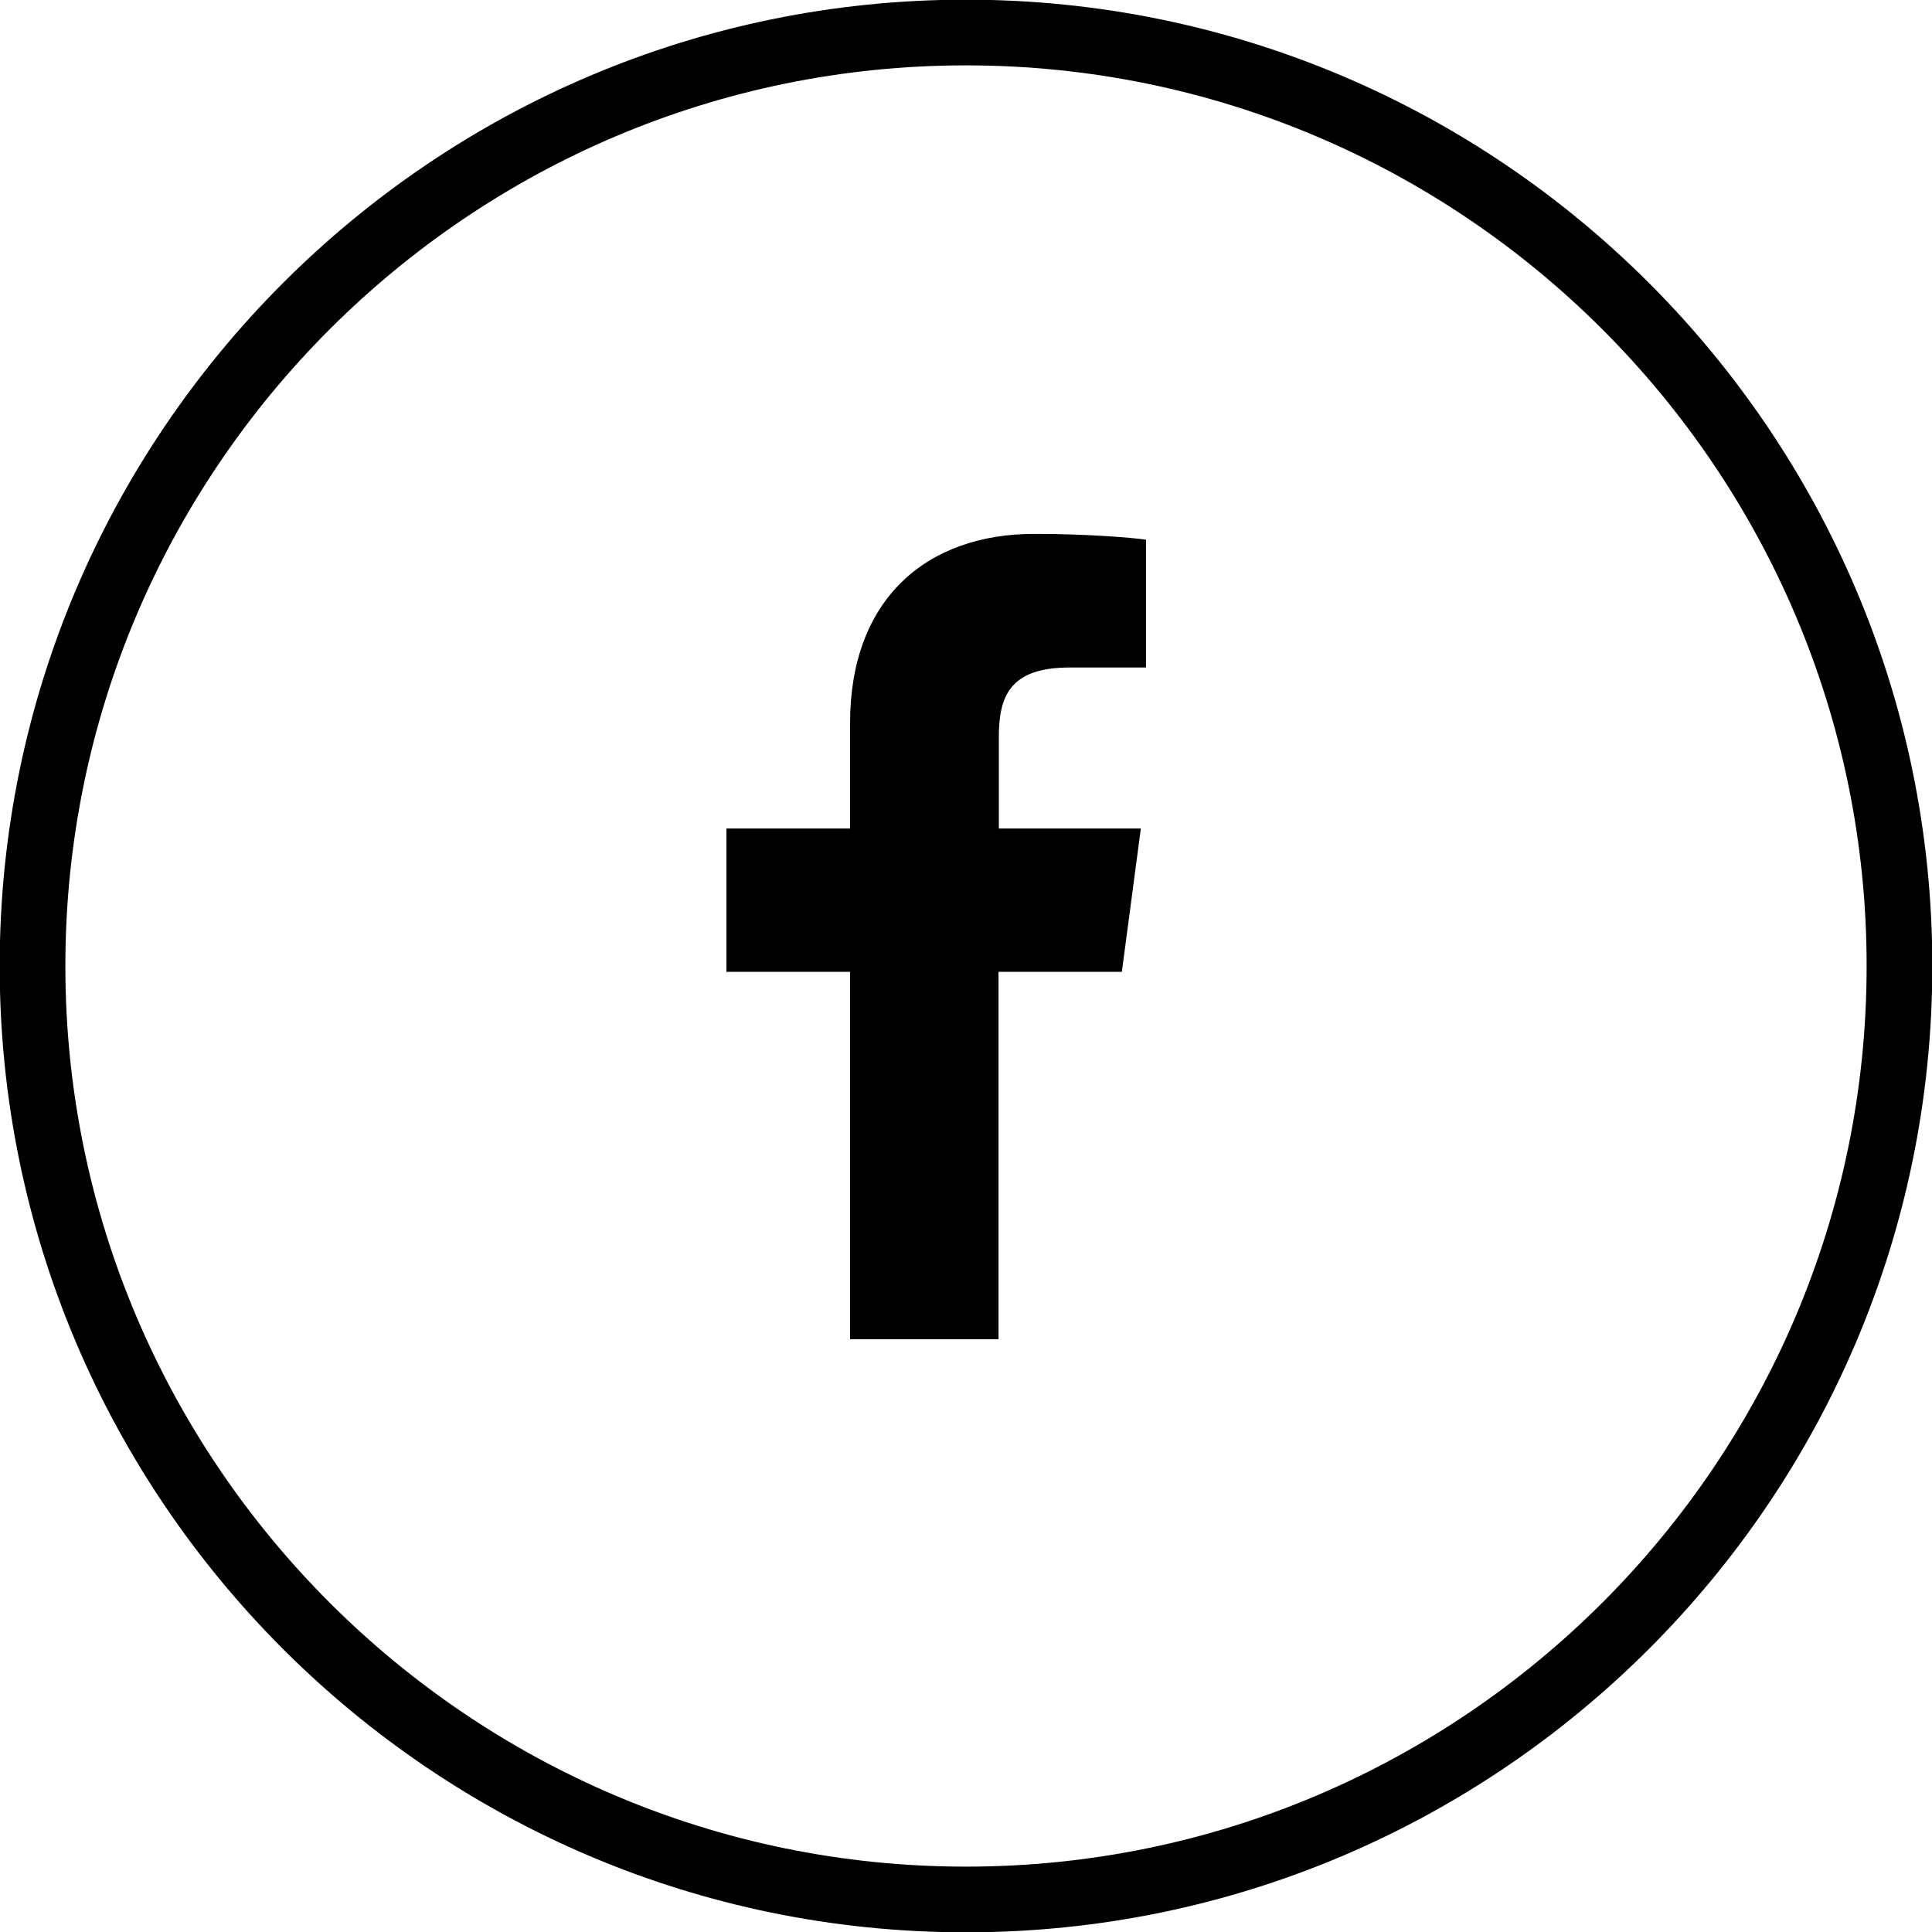
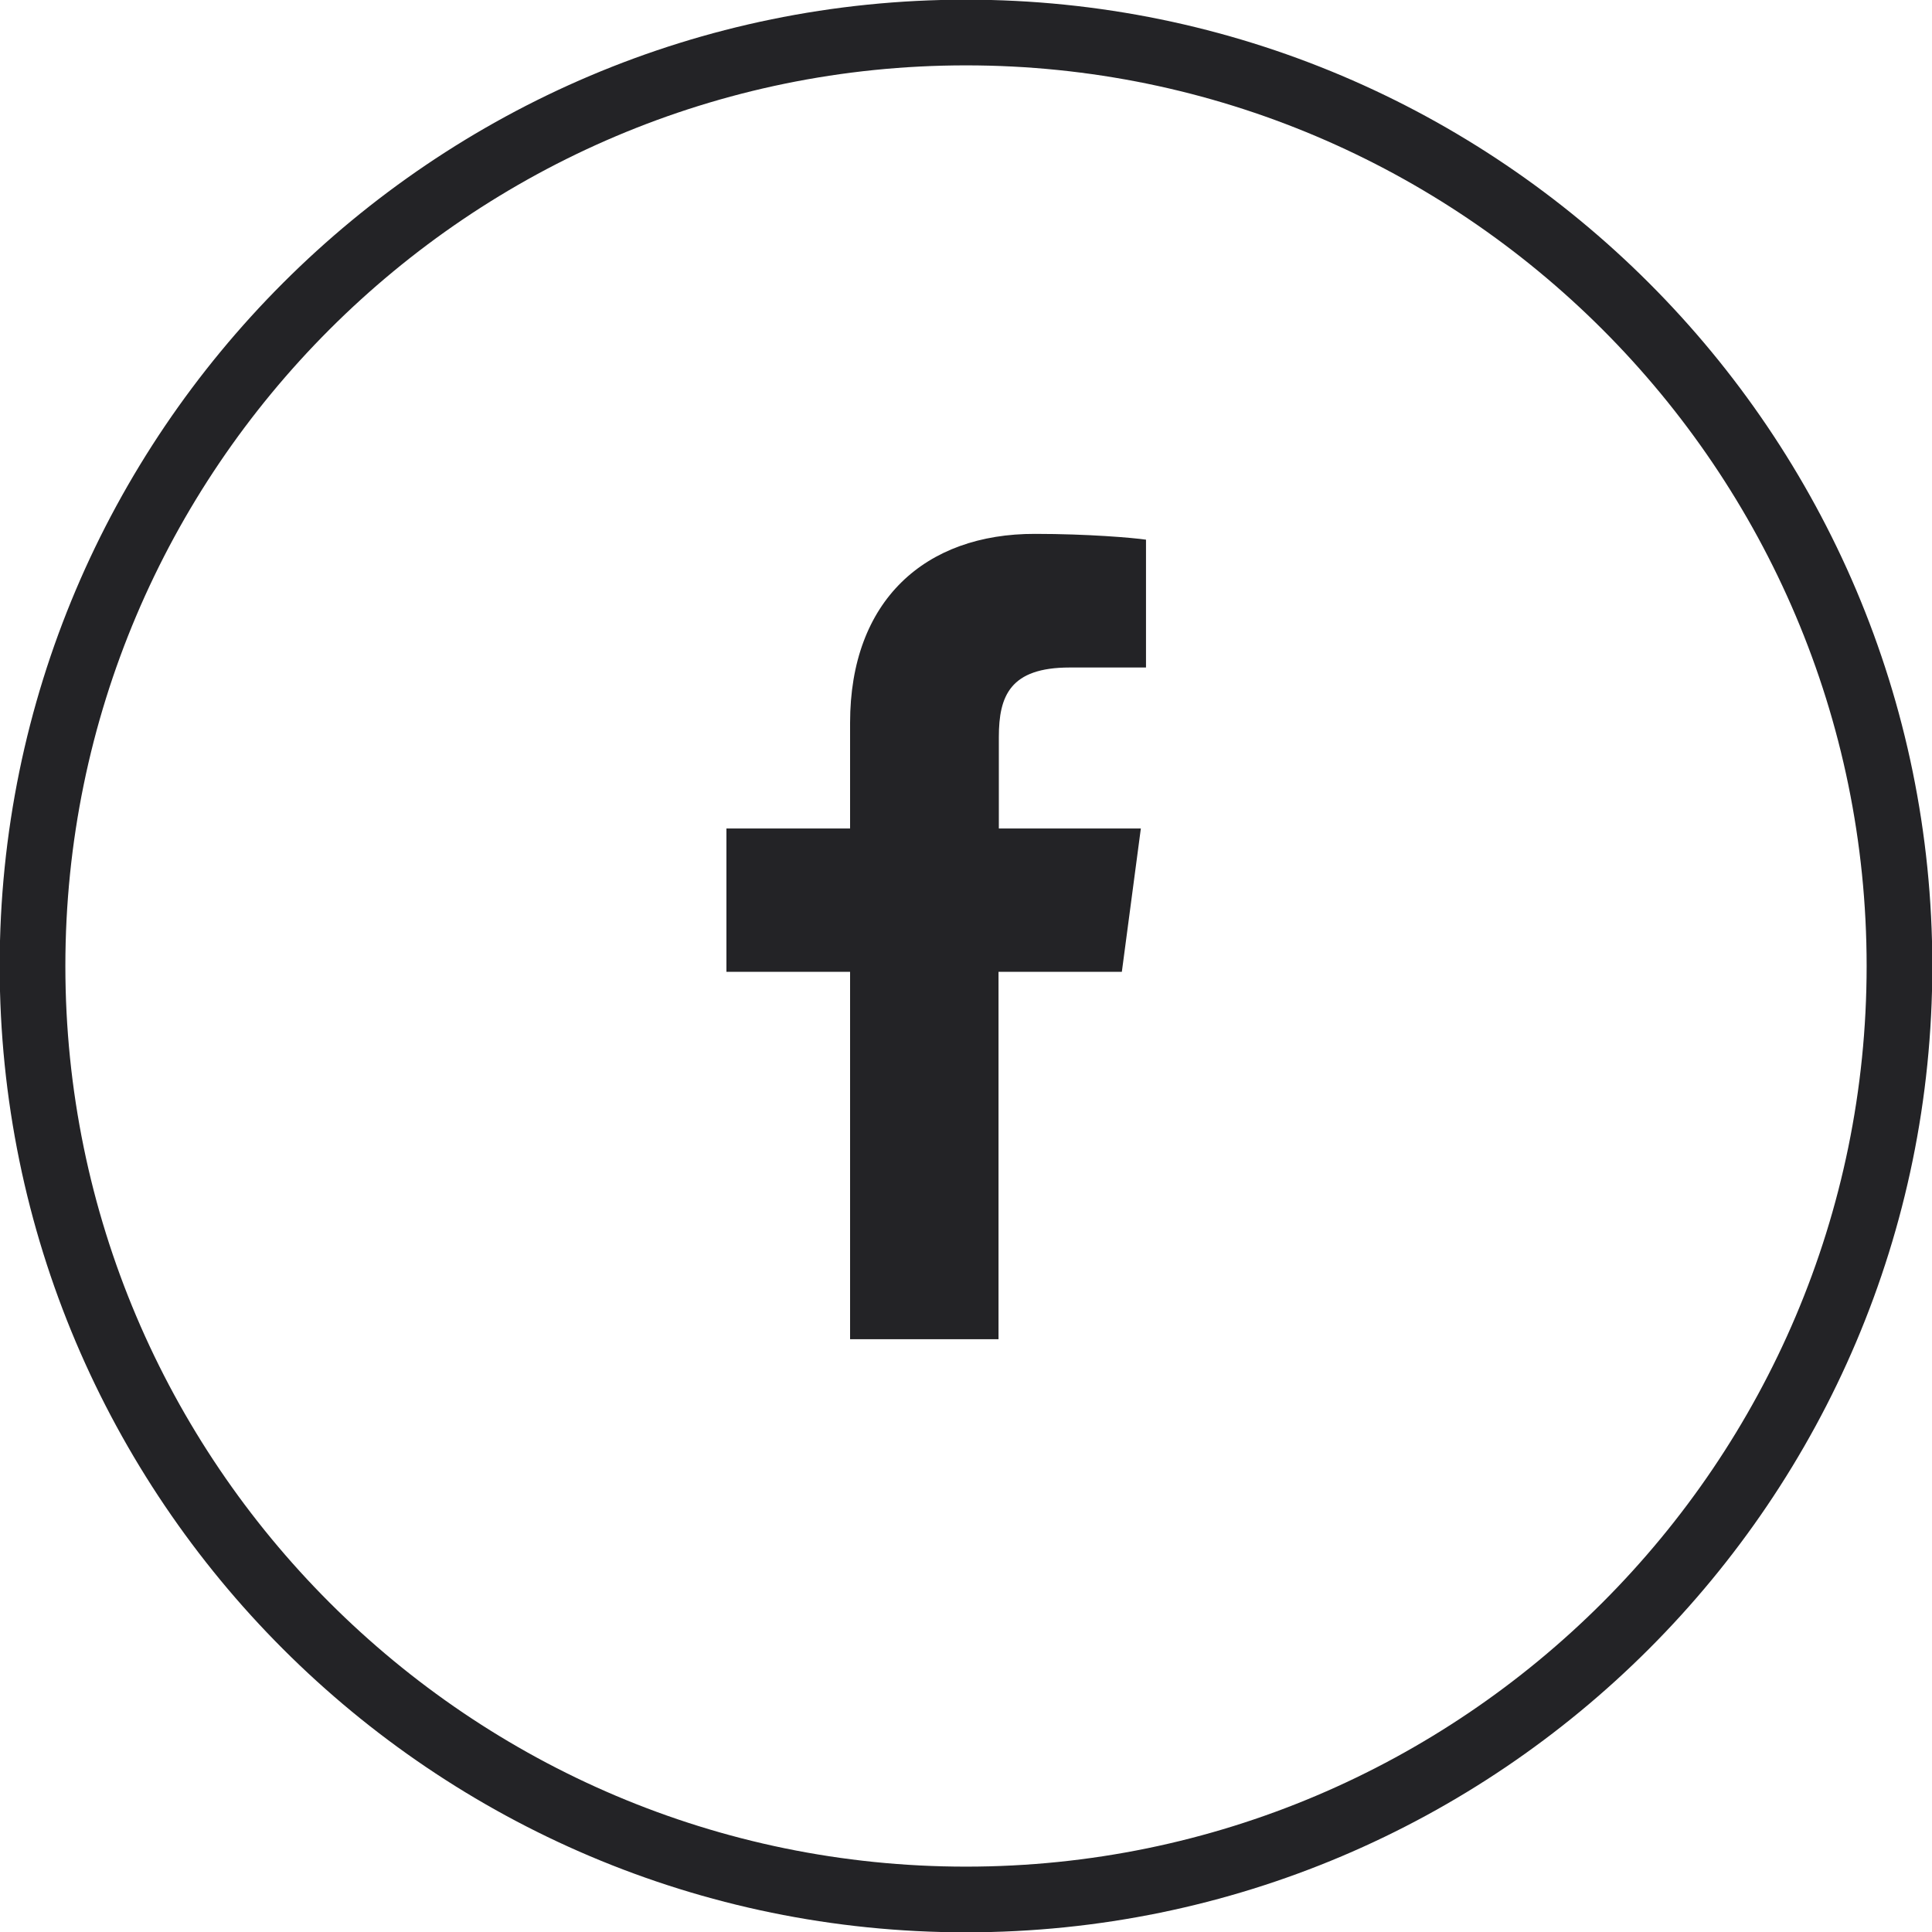
<svg xmlns="http://www.w3.org/2000/svg" version="1" id="Layer_1" x="0" y="0" width="60" height="60" viewBox="0 0 60 60" enable-background="new 0 0 60 60" xml:space="preserve">
-   <path d="M26.4 22.45v3.28h-3.84v4.45h3.84v11.41h4.61V30.18h3.83l0.59-4.45h-4.41V22.89c0-1.28 0.35-2.16 2.2-2.16h2.37v-3.97c-0.41-0.06-1.81-0.18-3.44-0.18C28.73 16.57 26.4 18.65 26.4 22.45zM30-0.01c-16.55 0-30.01 13.46-30.01 30.01 0 16.55 13.46 30.01 30.01 30.01 16.54 0 30.01-13.46 30.01-30.01S46.55-0.01 30-0.01zM30 57.97c-15.42 0-27.97-12.55-27.97-27.97 0-15.42 12.55-27.97 27.97-27.97 15.42 0 27.97 12.55 27.97 27.97C57.97 45.42 45.42 57.97 30 57.97z" />
+   <path fill="#232326" d="M26.4 22.45v3.28h-3.84v4.45h3.84v11.41h4.61V30.18h3.83l0.59-4.45h-4.41V22.89c0-1.28 0.35-2.16 2.2-2.16h2.37v-3.97c-0.41-0.06-1.81-0.18-3.44-0.18C28.73 16.57 26.4 18.65 26.4 22.45zM30-0.01c-16.55 0-30.01 13.46-30.01 30.01 0 16.55 13.46 30.01 30.01 30.01 16.54 0 30.01-13.46 30.01-30.01S46.55-0.01 30-0.01zM30 57.97c-15.42 0-27.97-12.55-27.97-27.97 0-15.42 12.55-27.97 27.97-27.97 15.42 0 27.97 12.55 27.97 27.97C57.97 45.42 45.42 57.97 30 57.97z" />
</svg>
